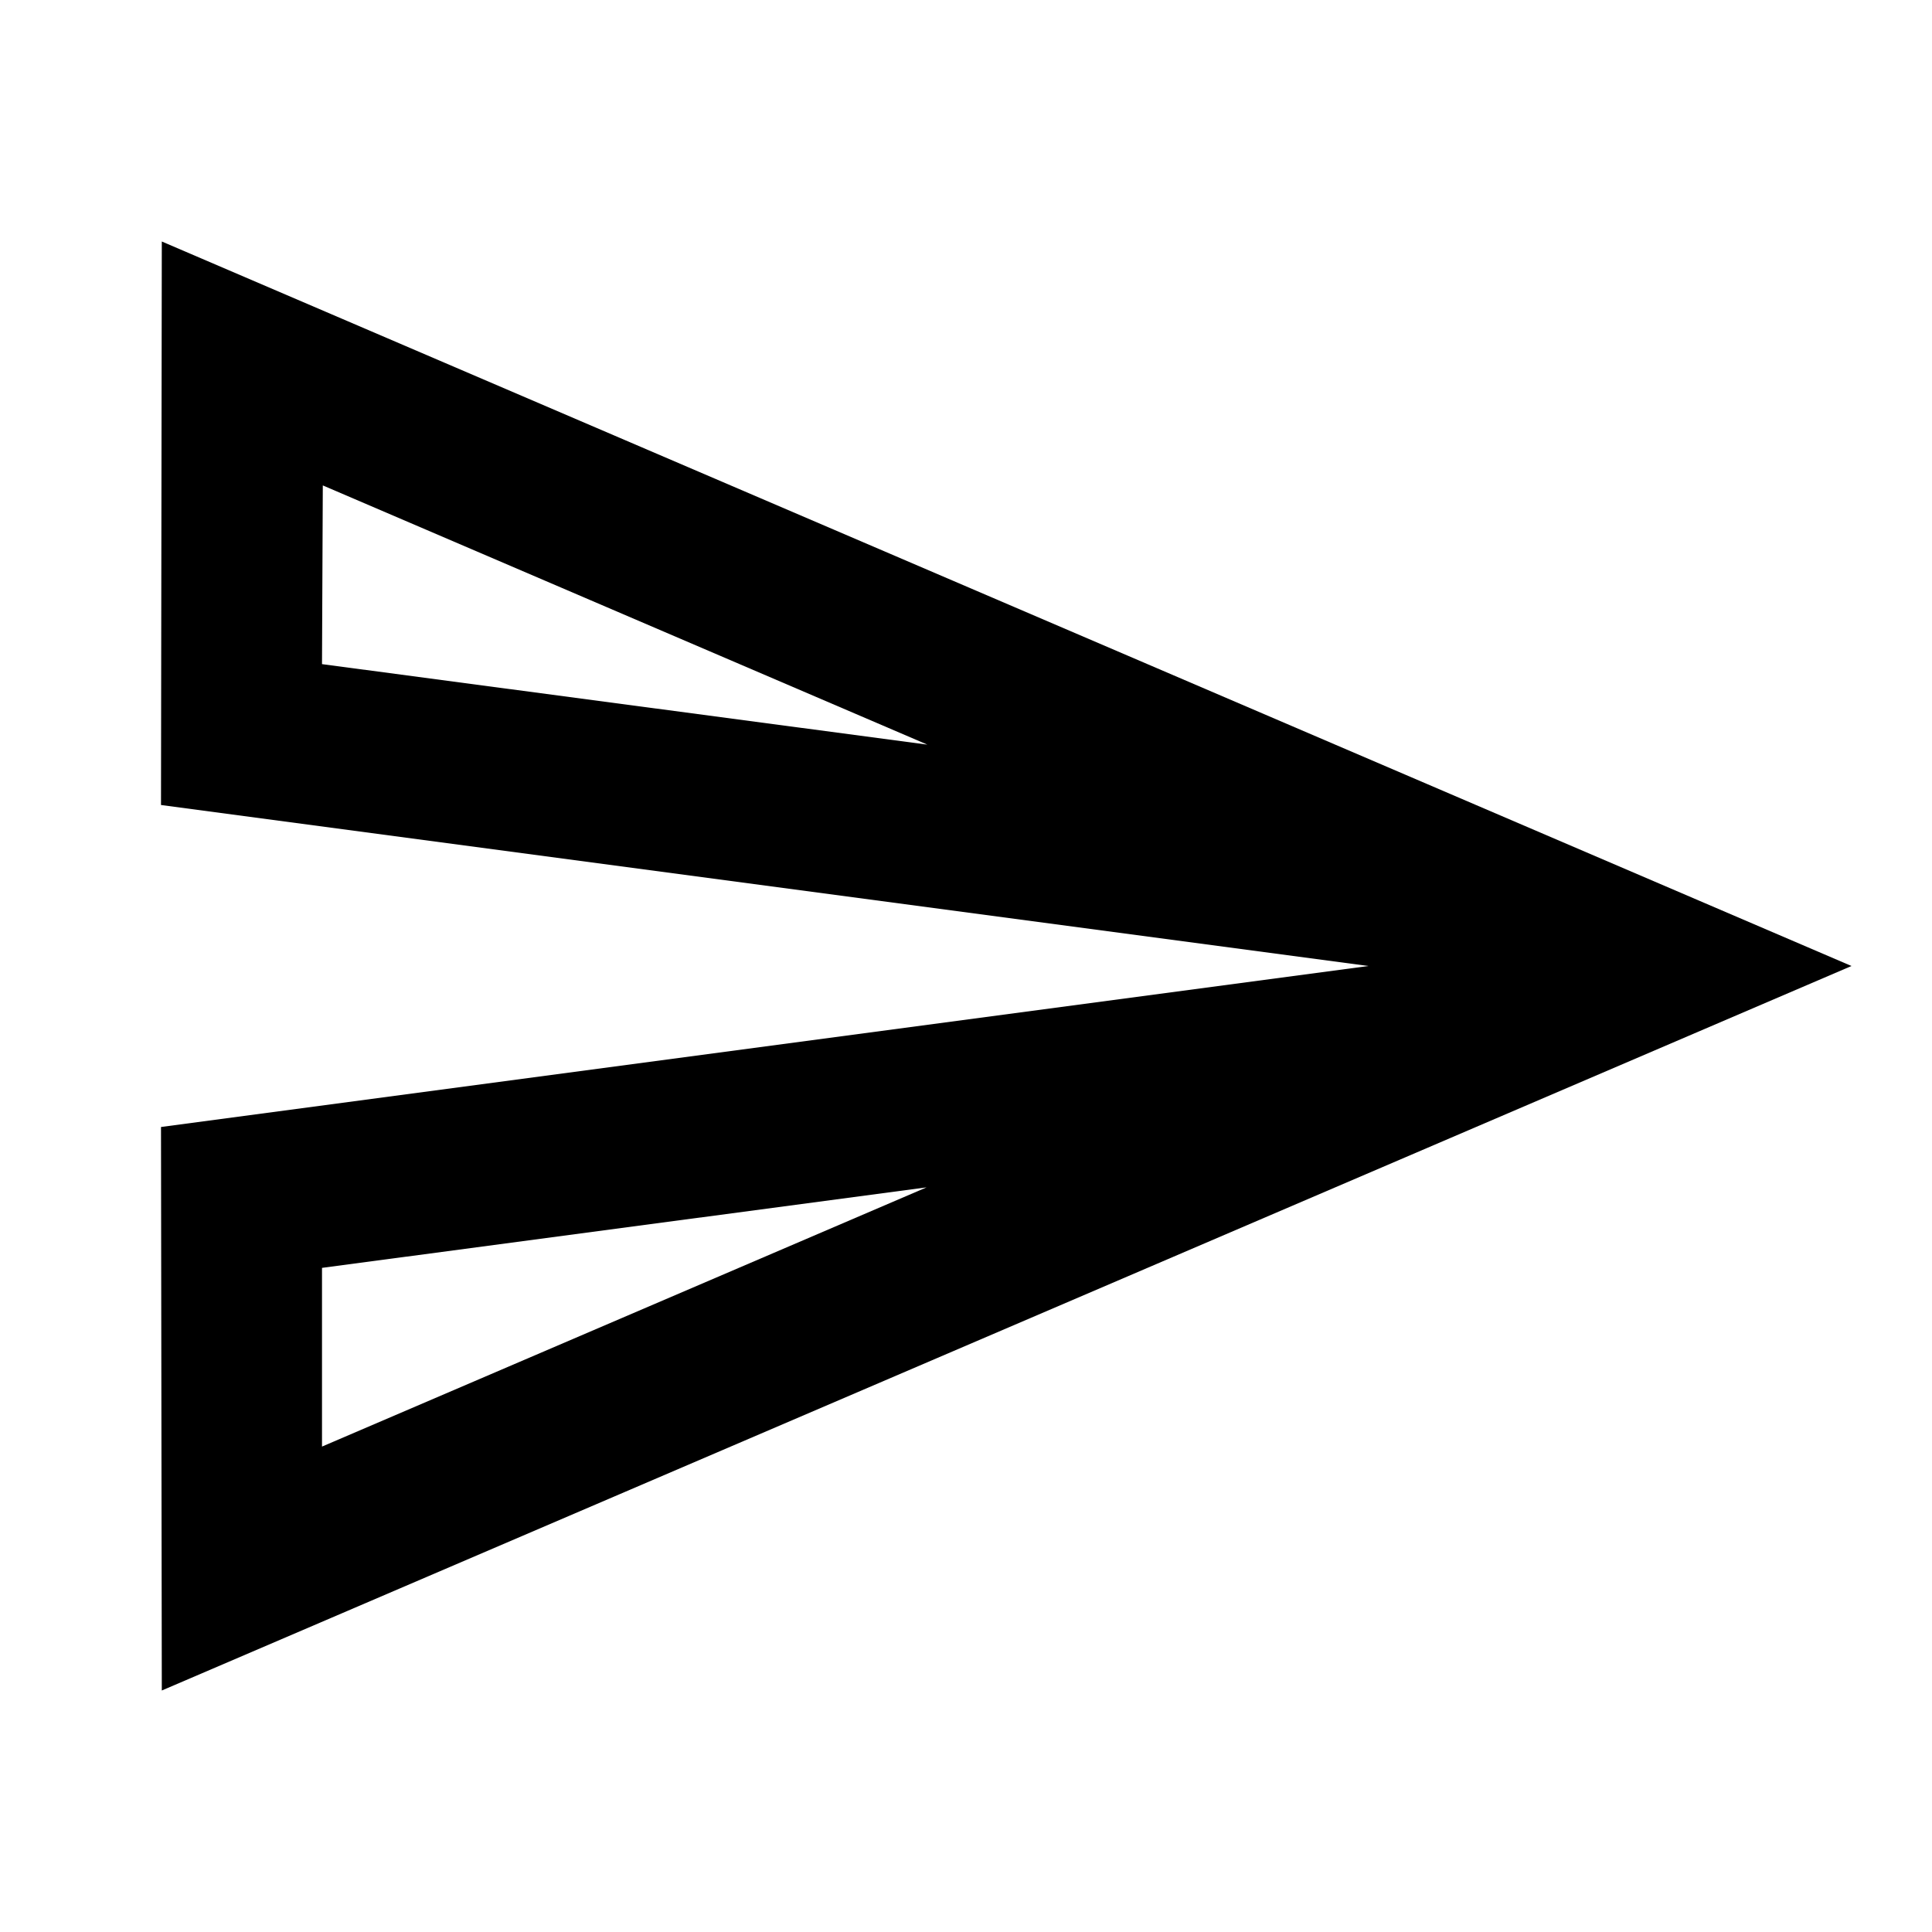
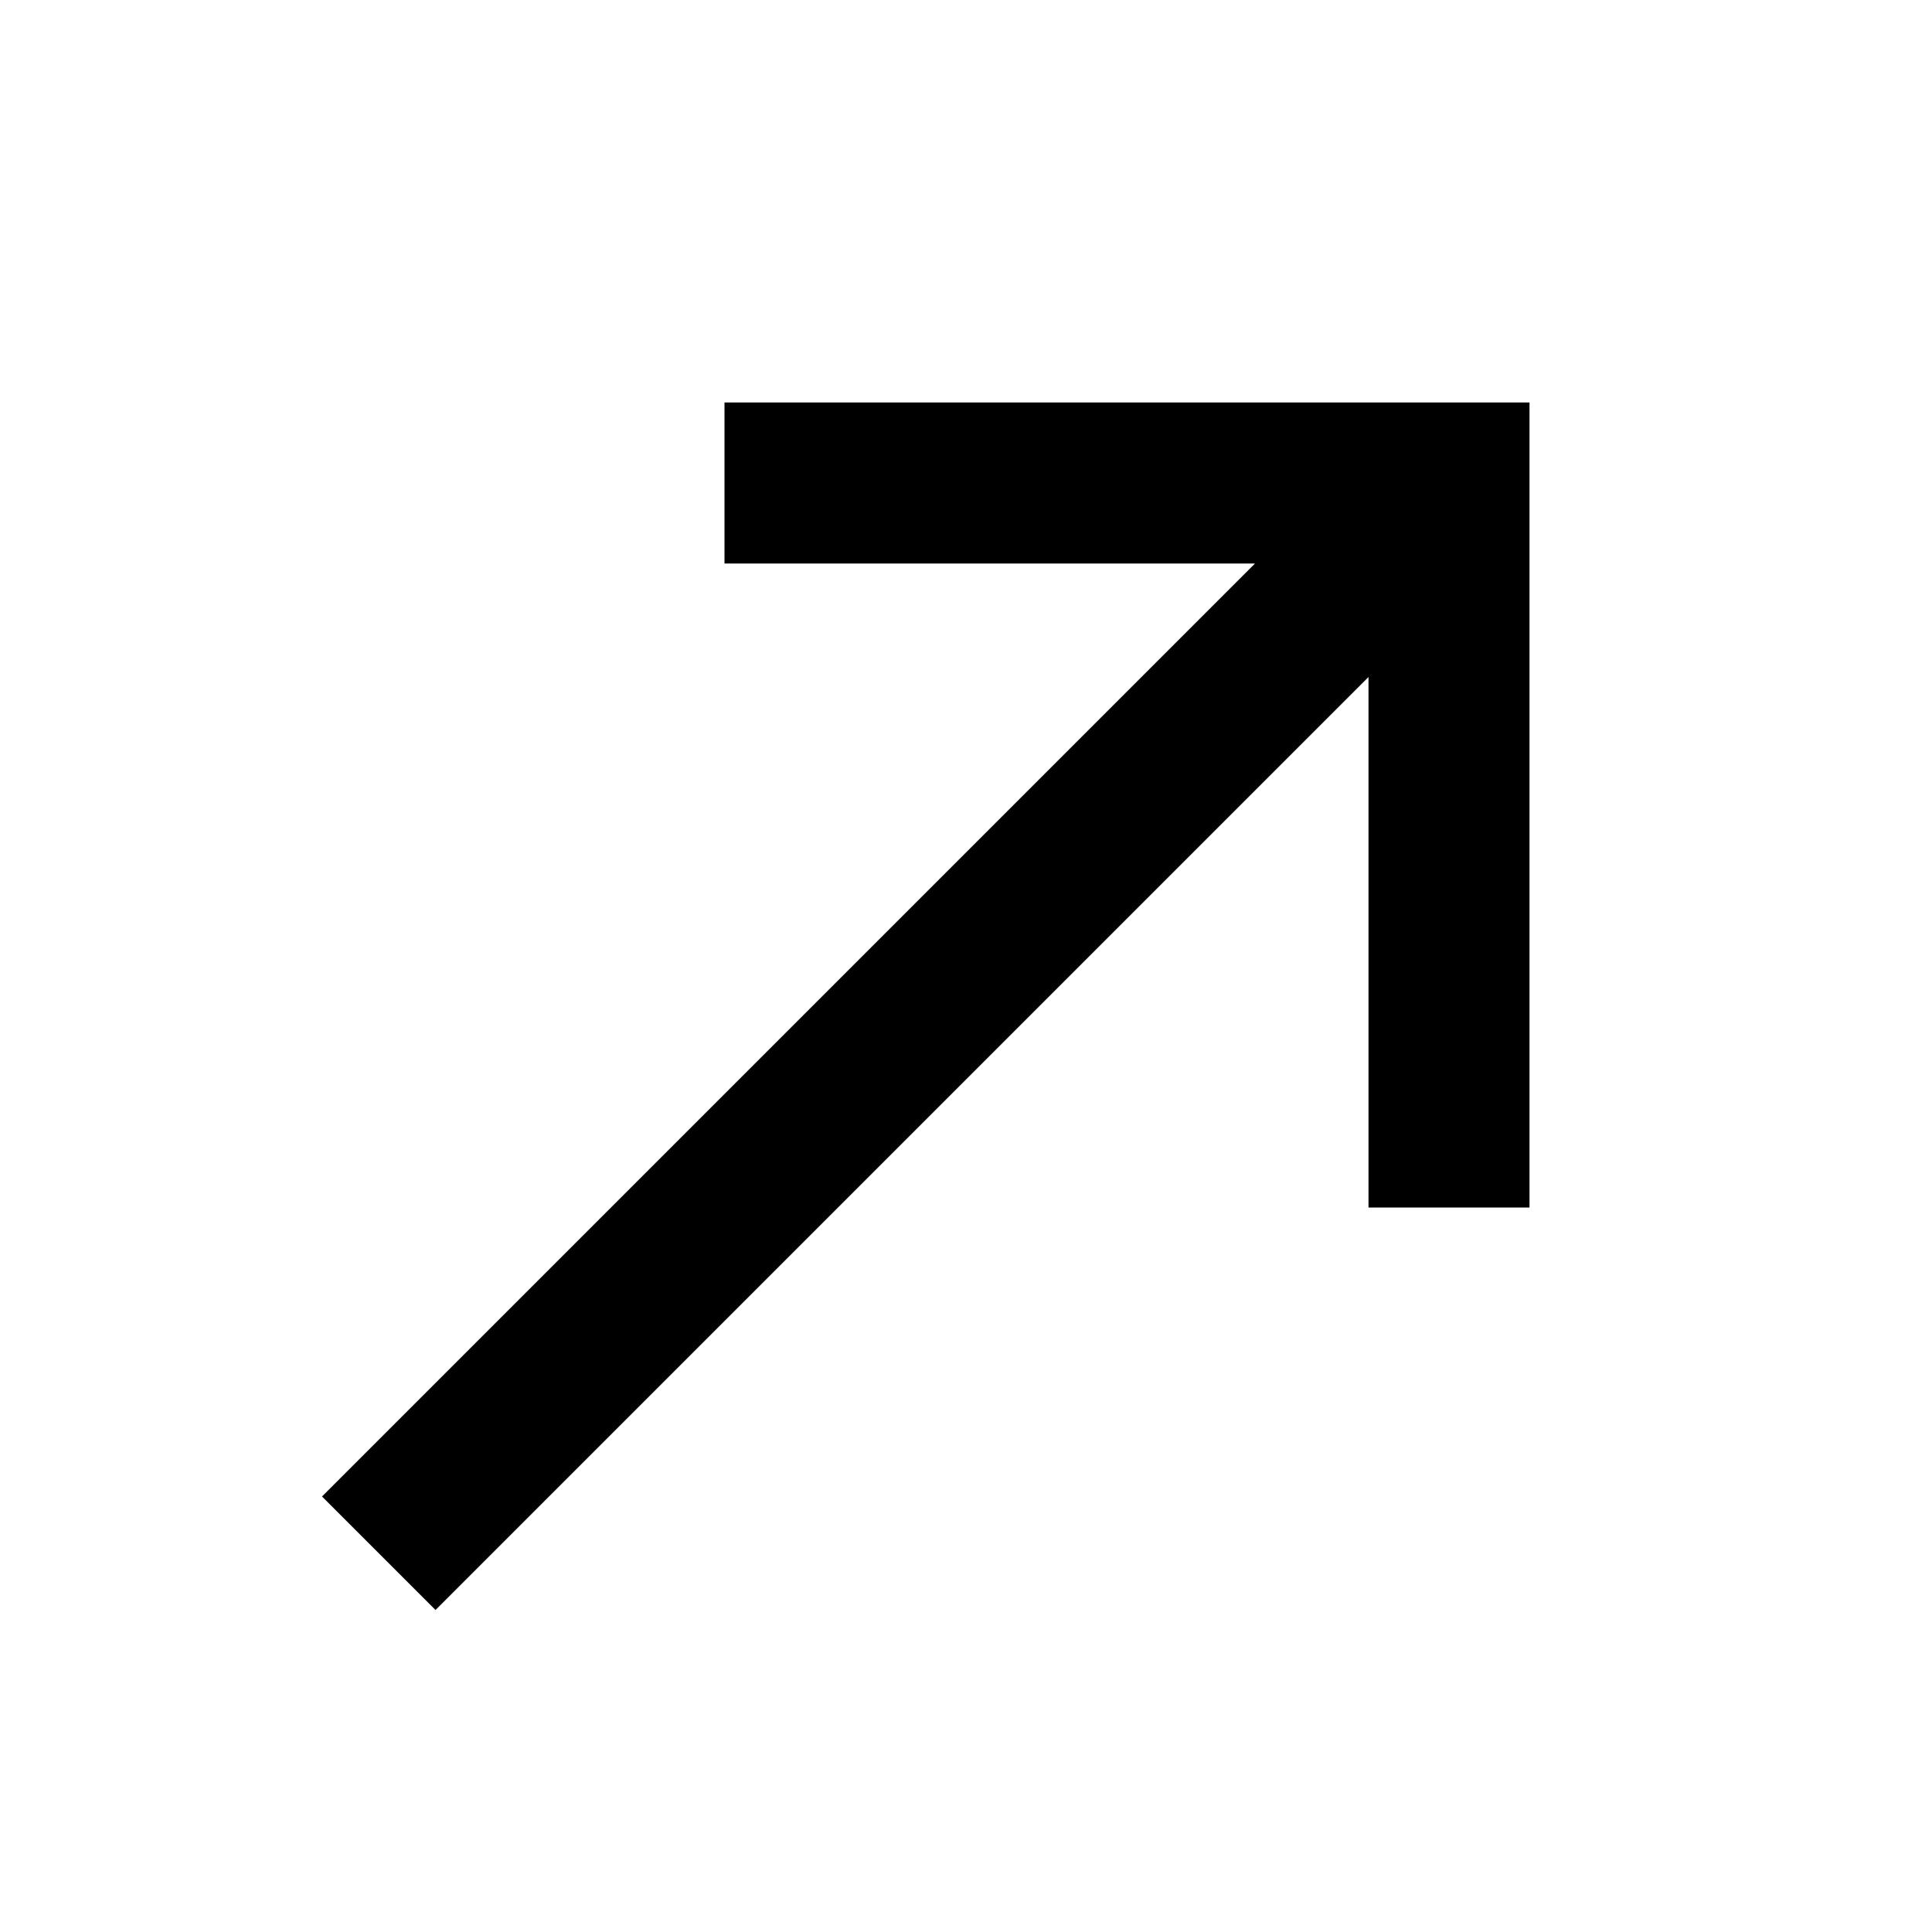
- <svg xmlns="http://www.w3.org/2000/svg" height="24px" viewBox="0 0 24 24" width="24px" fill="#000000">
-   <path d="M0 0h24v24H0V0z" fill="none" />
-   <path d="M4.01 6.03l7.51 3.22-7.52-1 .01-2.22m7.5 8.72L4 17.97v-2.22l7.51-1M2.01 3L2 10l15 2-15 2 .01 7L23 12 2.01 3z" />
+ <svg xmlns="http://www.w3.org/2000/svg" enable-background="new 0 0 24 24" height="24px" viewBox="0 0 24 24" width="24px" fill="#000000">
+   <rect fill="none" height="24" width="24" />
+   <path d="M9,5v2h6.59L4,18.59L5.41,20L17,8.41V15h2V5H9z" />
</svg>
